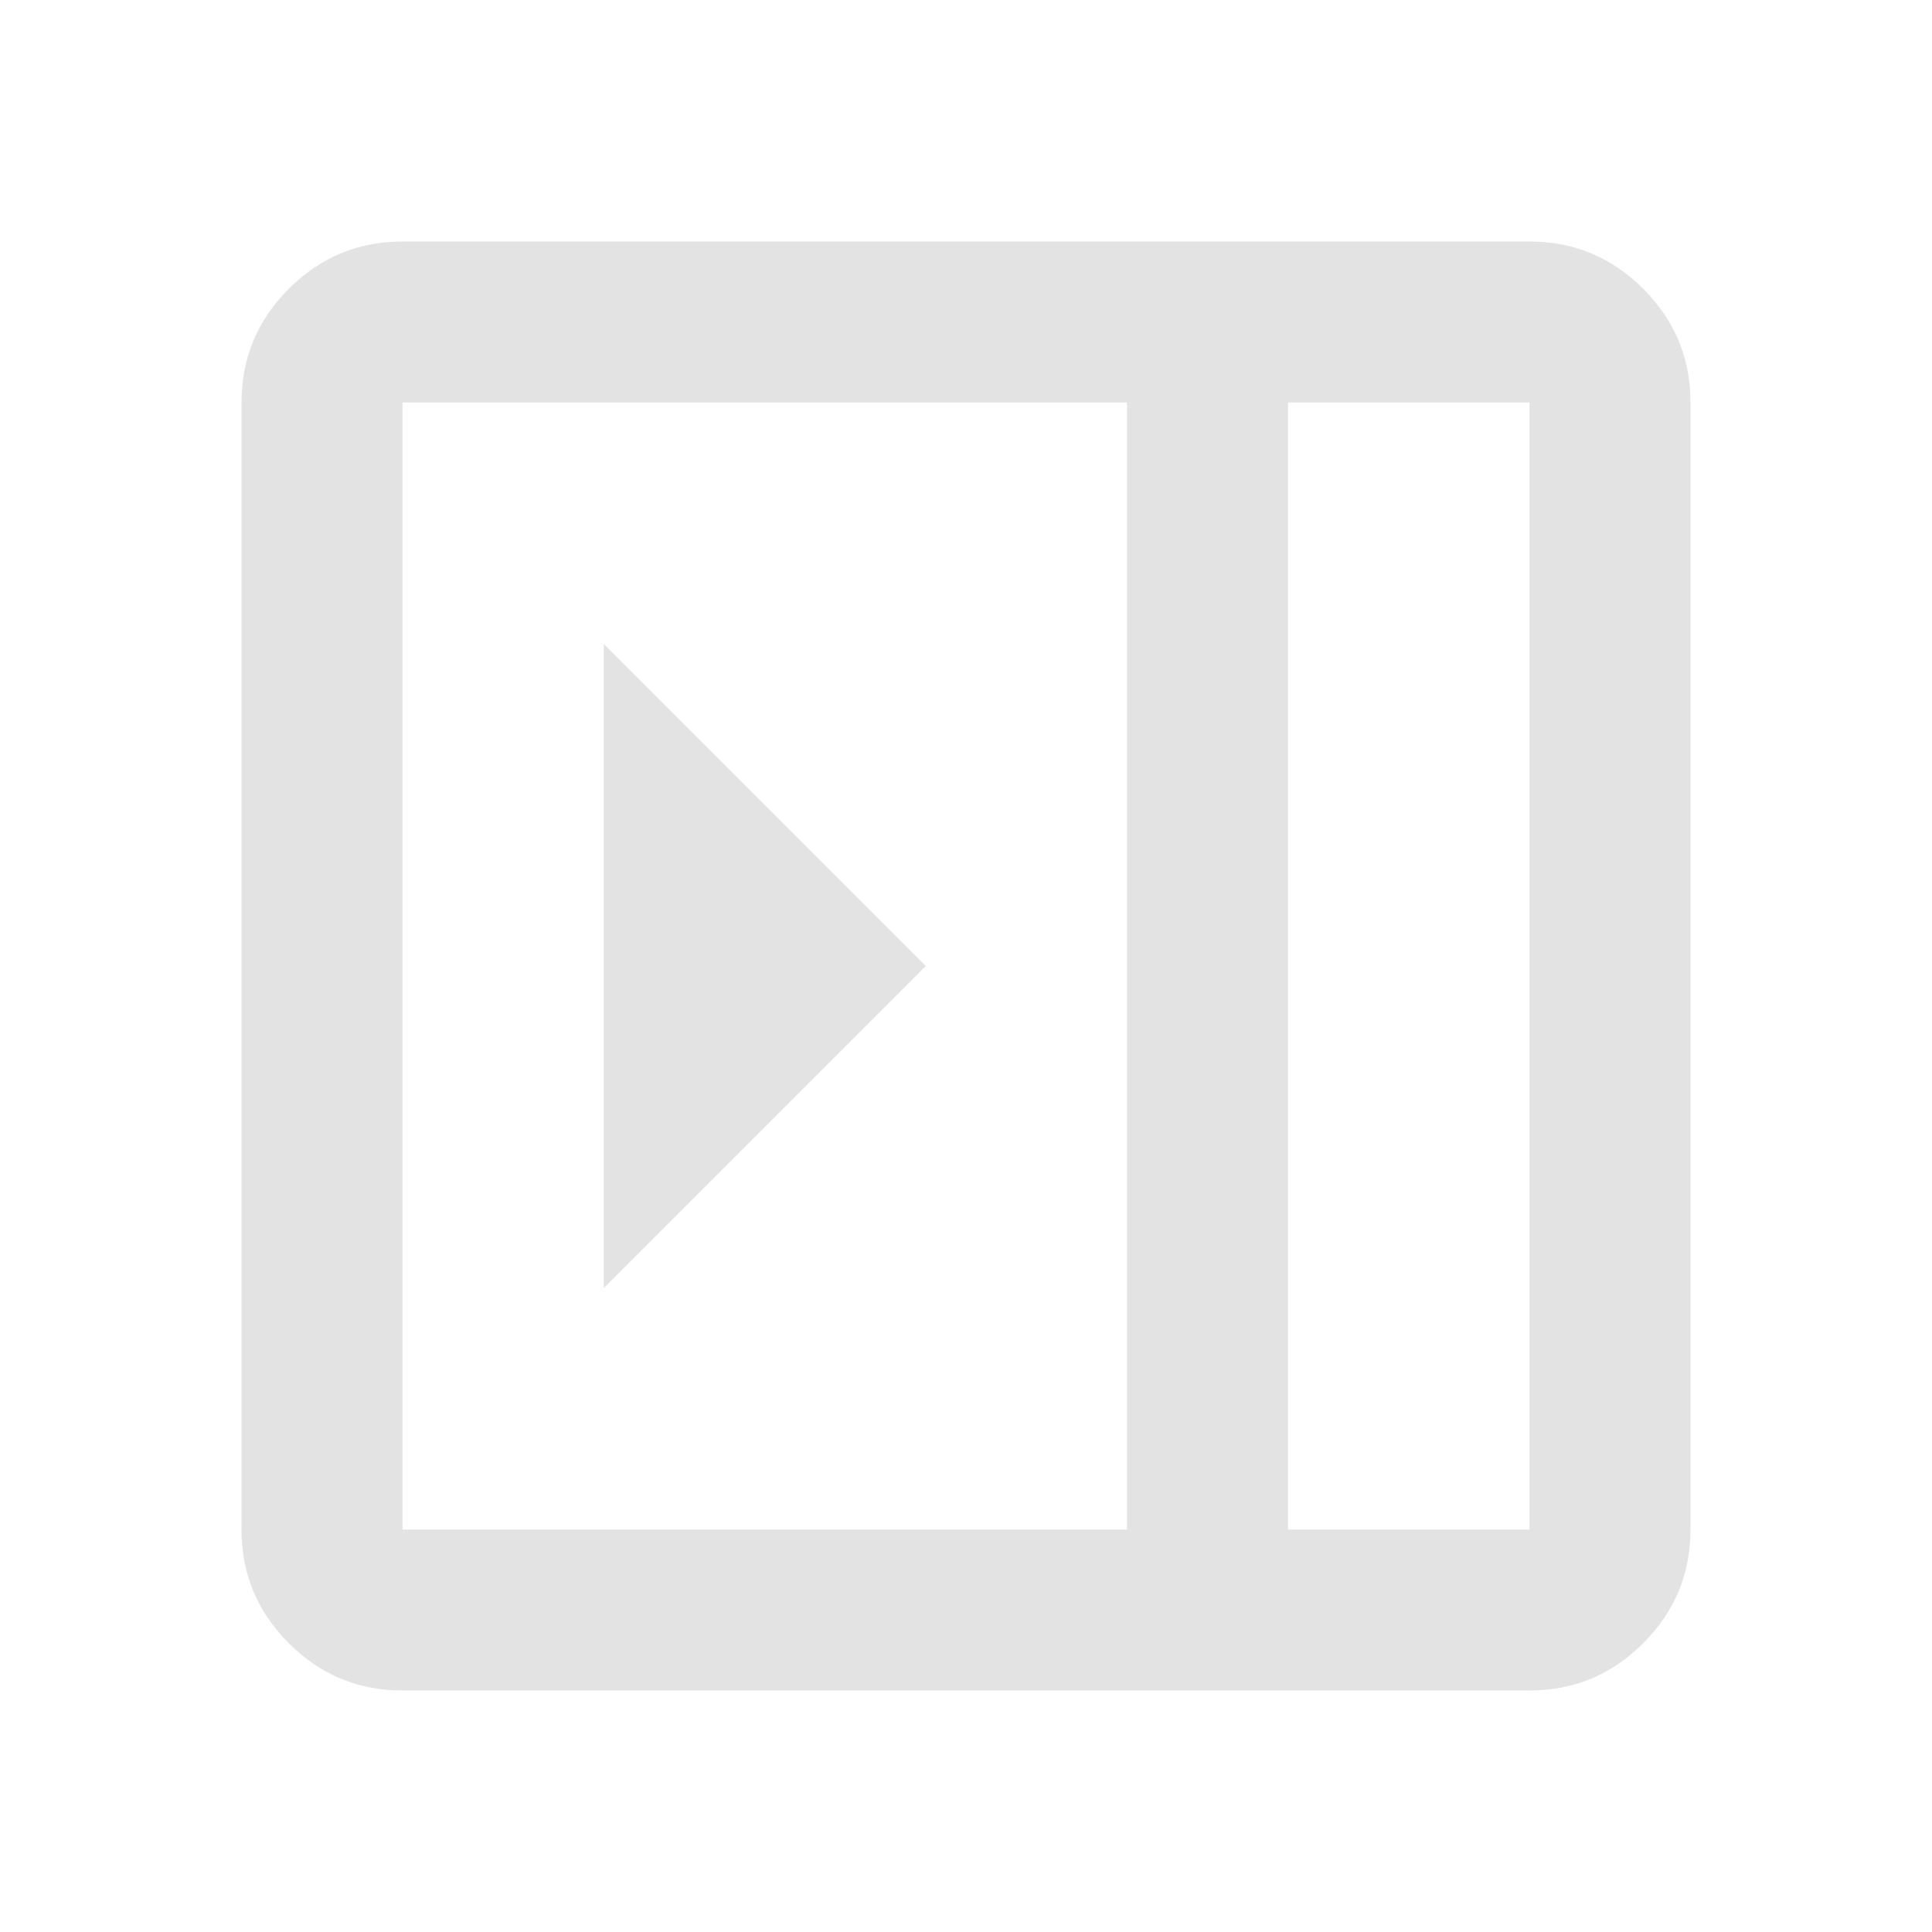
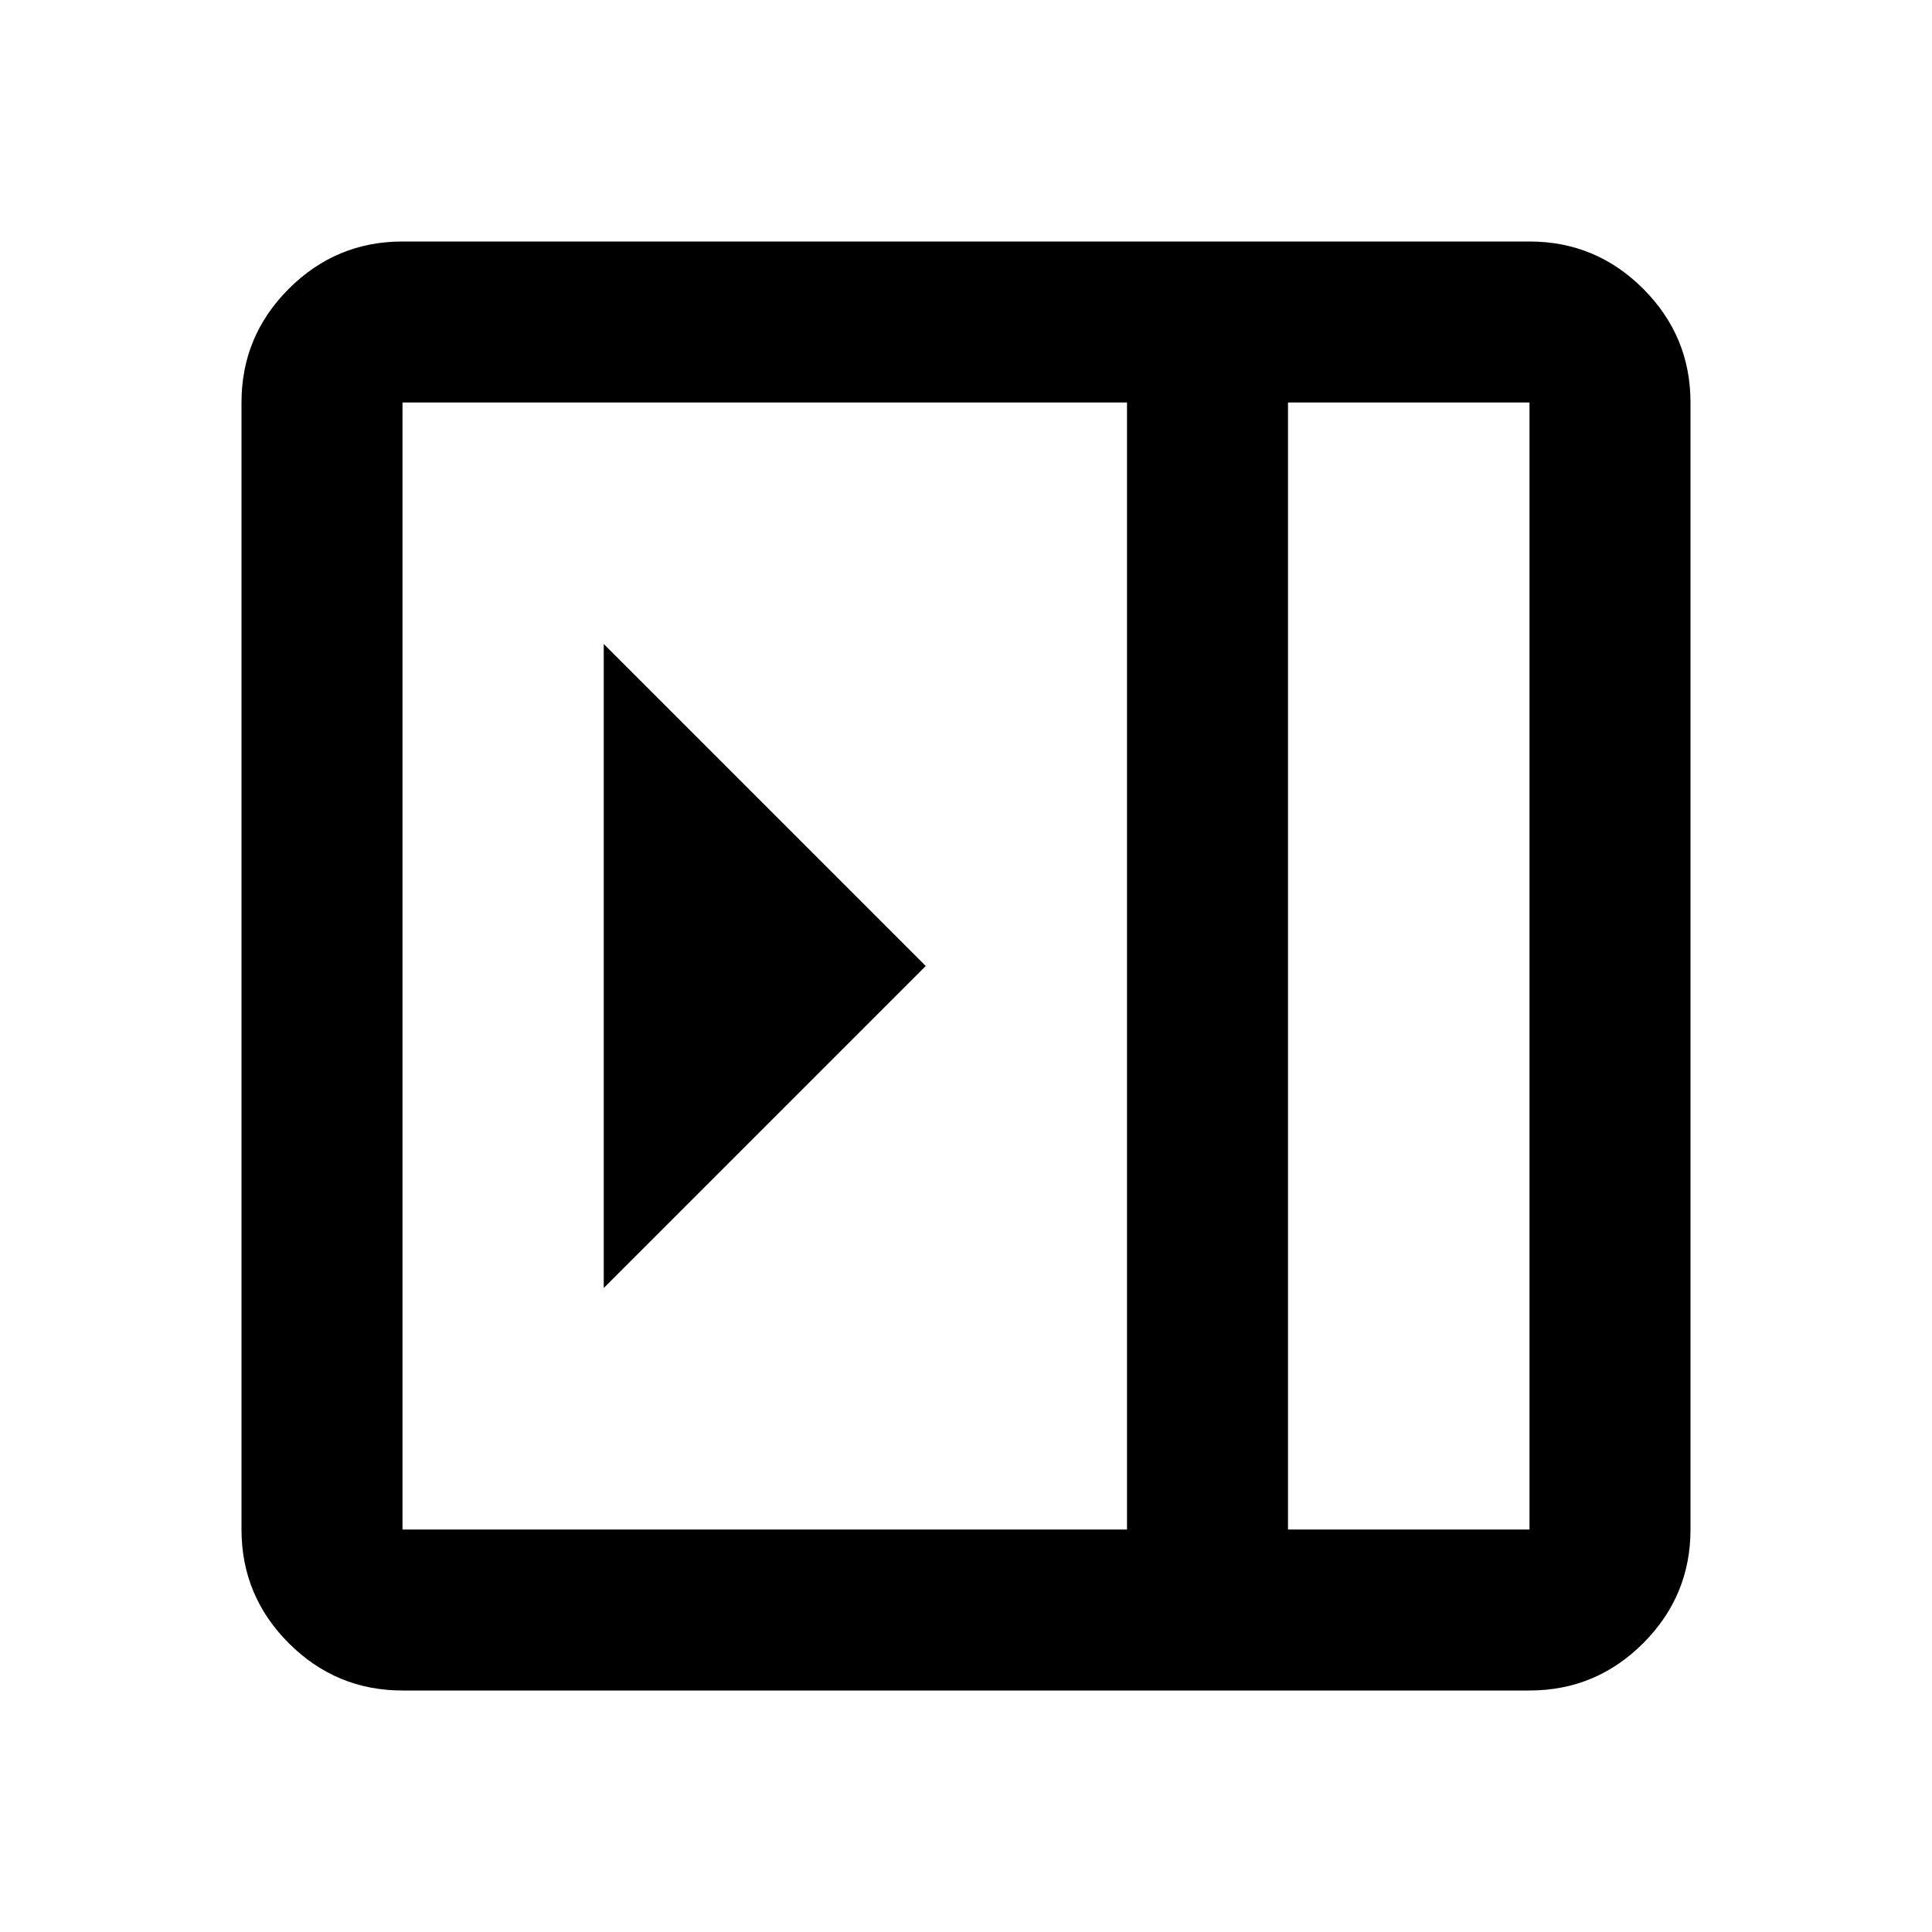
- <svg xmlns="http://www.w3.org/2000/svg" height="24px" viewBox="0 -960 960 960" width="24px" fill="#e3e3e3">
+ <svg xmlns="http://www.w3.org/2000/svg" height="24px" viewBox="0 -960 960 960" width="24px" fill="currentColor">
  <path d="M300-640v320l160-160-160-160ZM200-120q-33 0-56.5-23.5T120-200v-560q0-33 23.5-56.5T200-840h560q33 0 56.5 23.5T840-760v560q0 33-23.5 56.5T760-120H200Zm440-80h120v-560H640v560Zm-80 0v-560H200v560h360Zm80 0h120-120Z" />
</svg>
